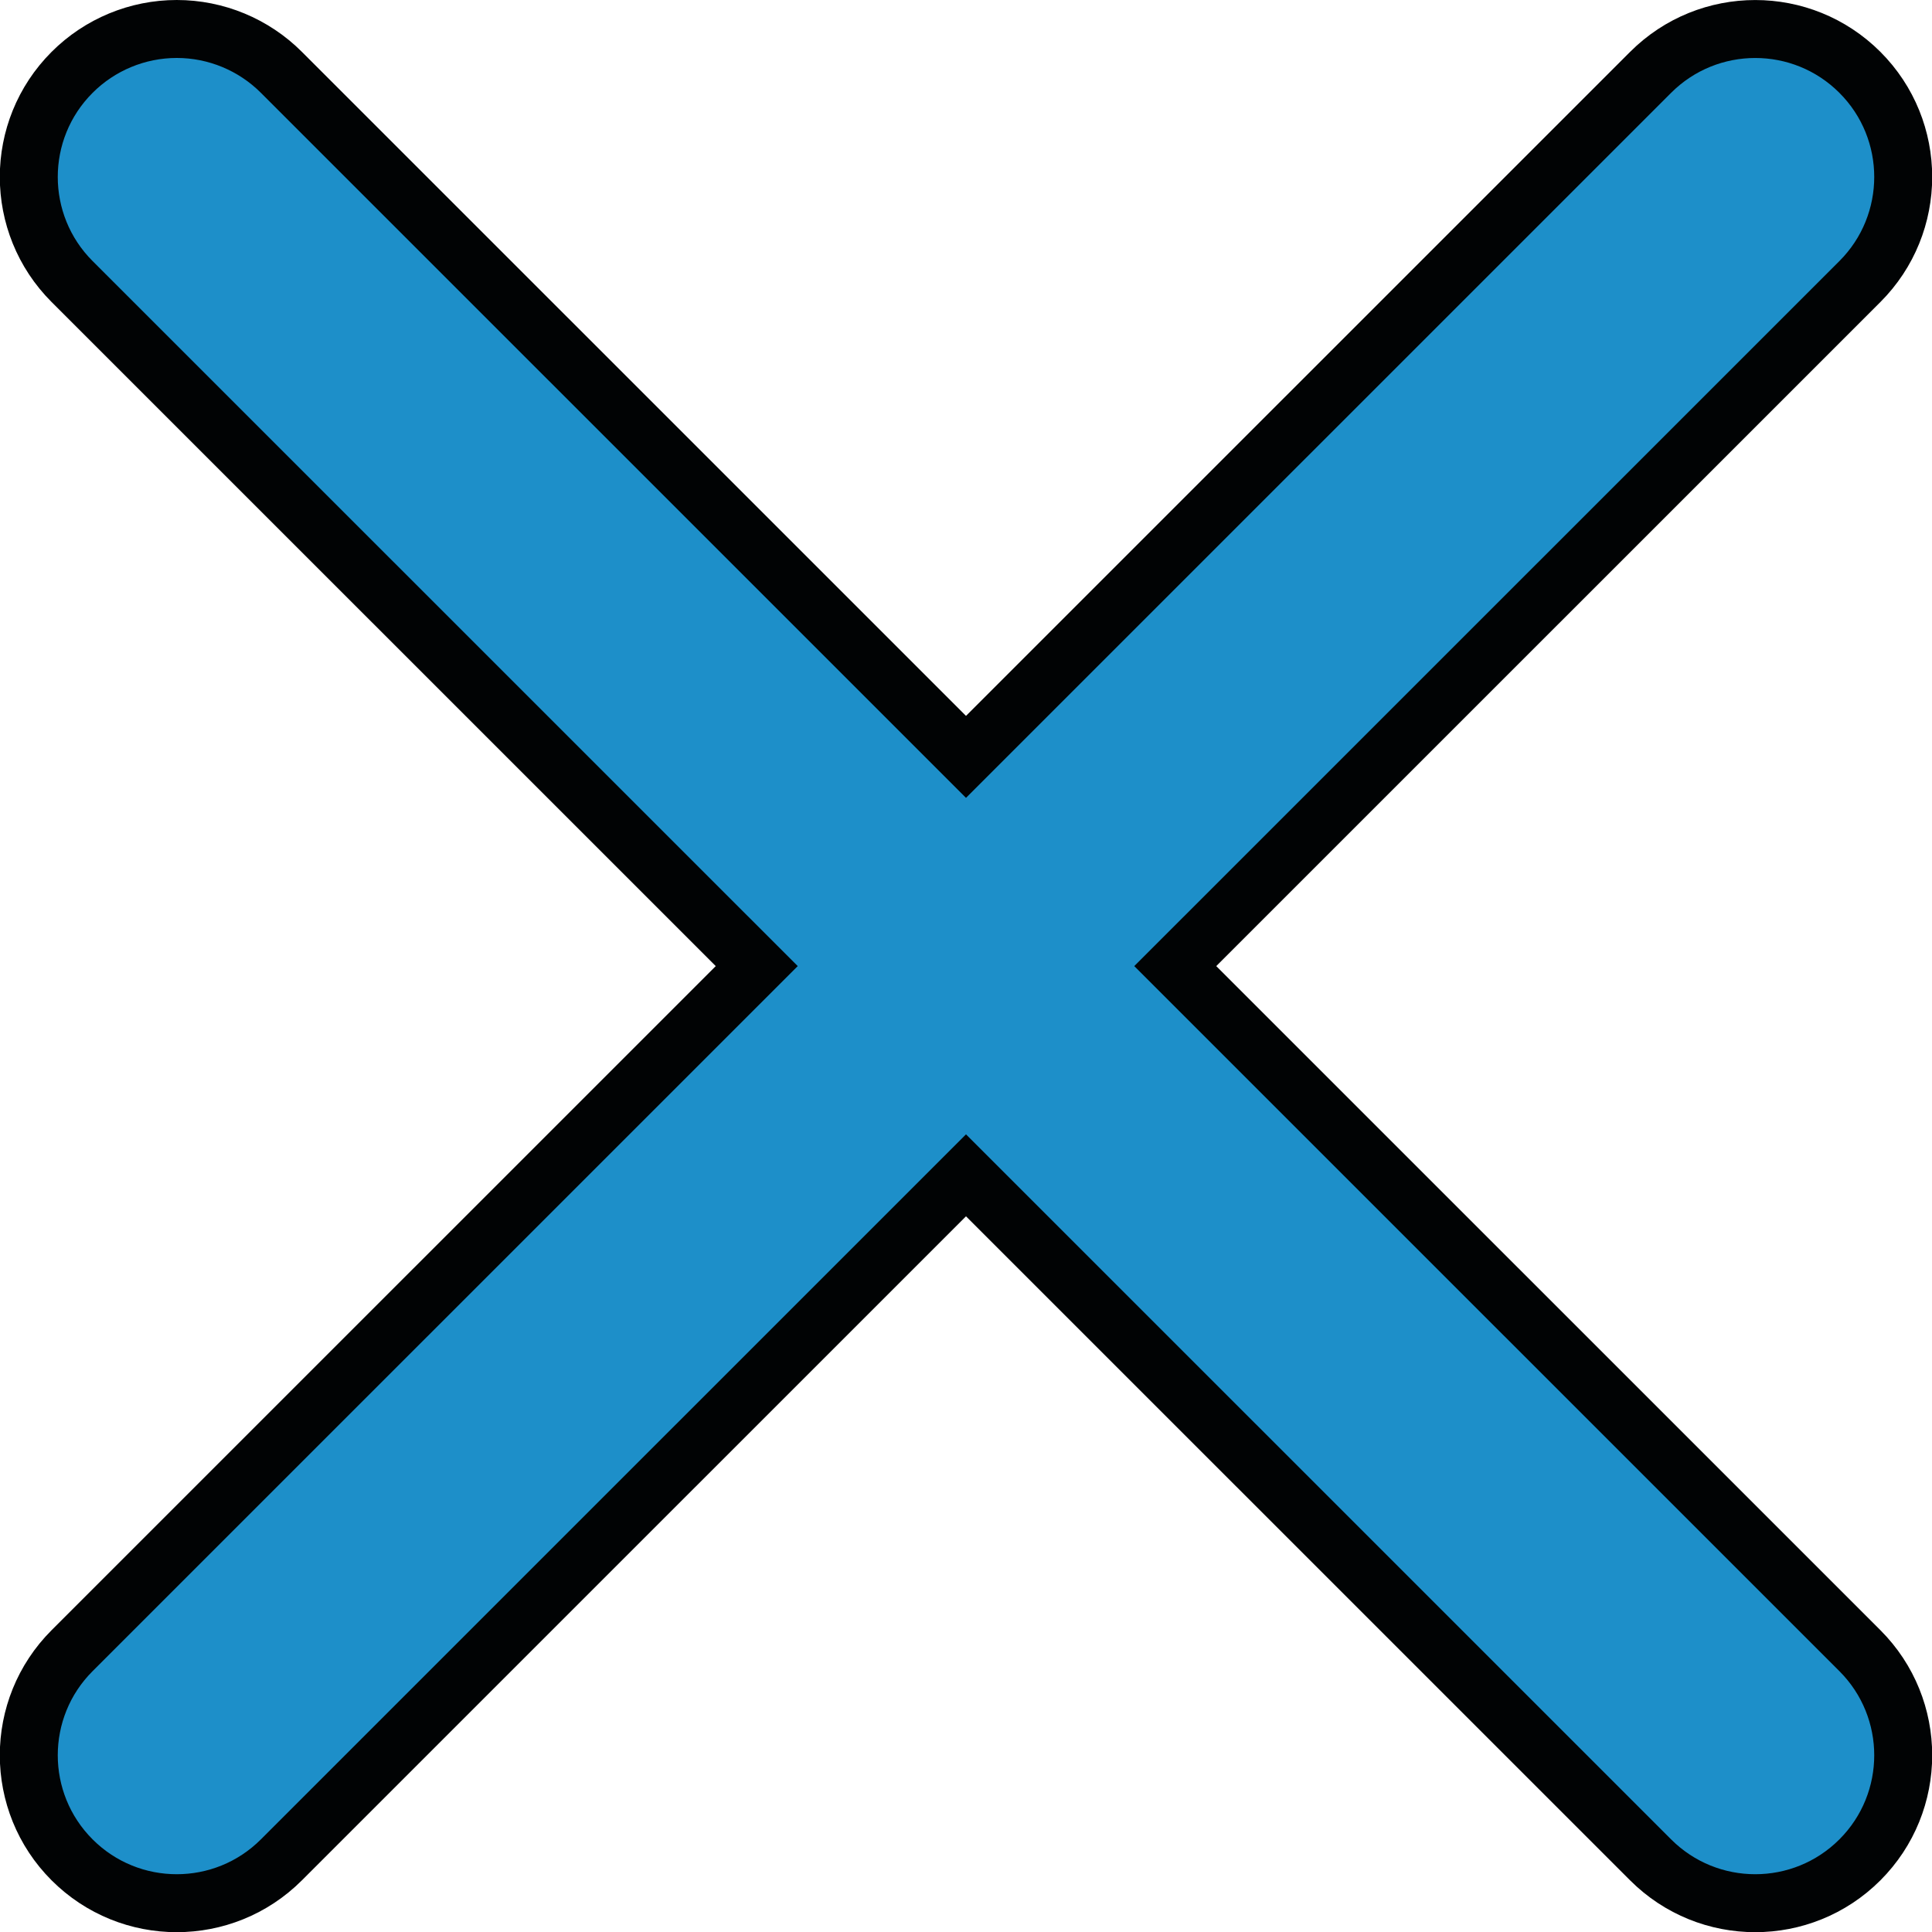
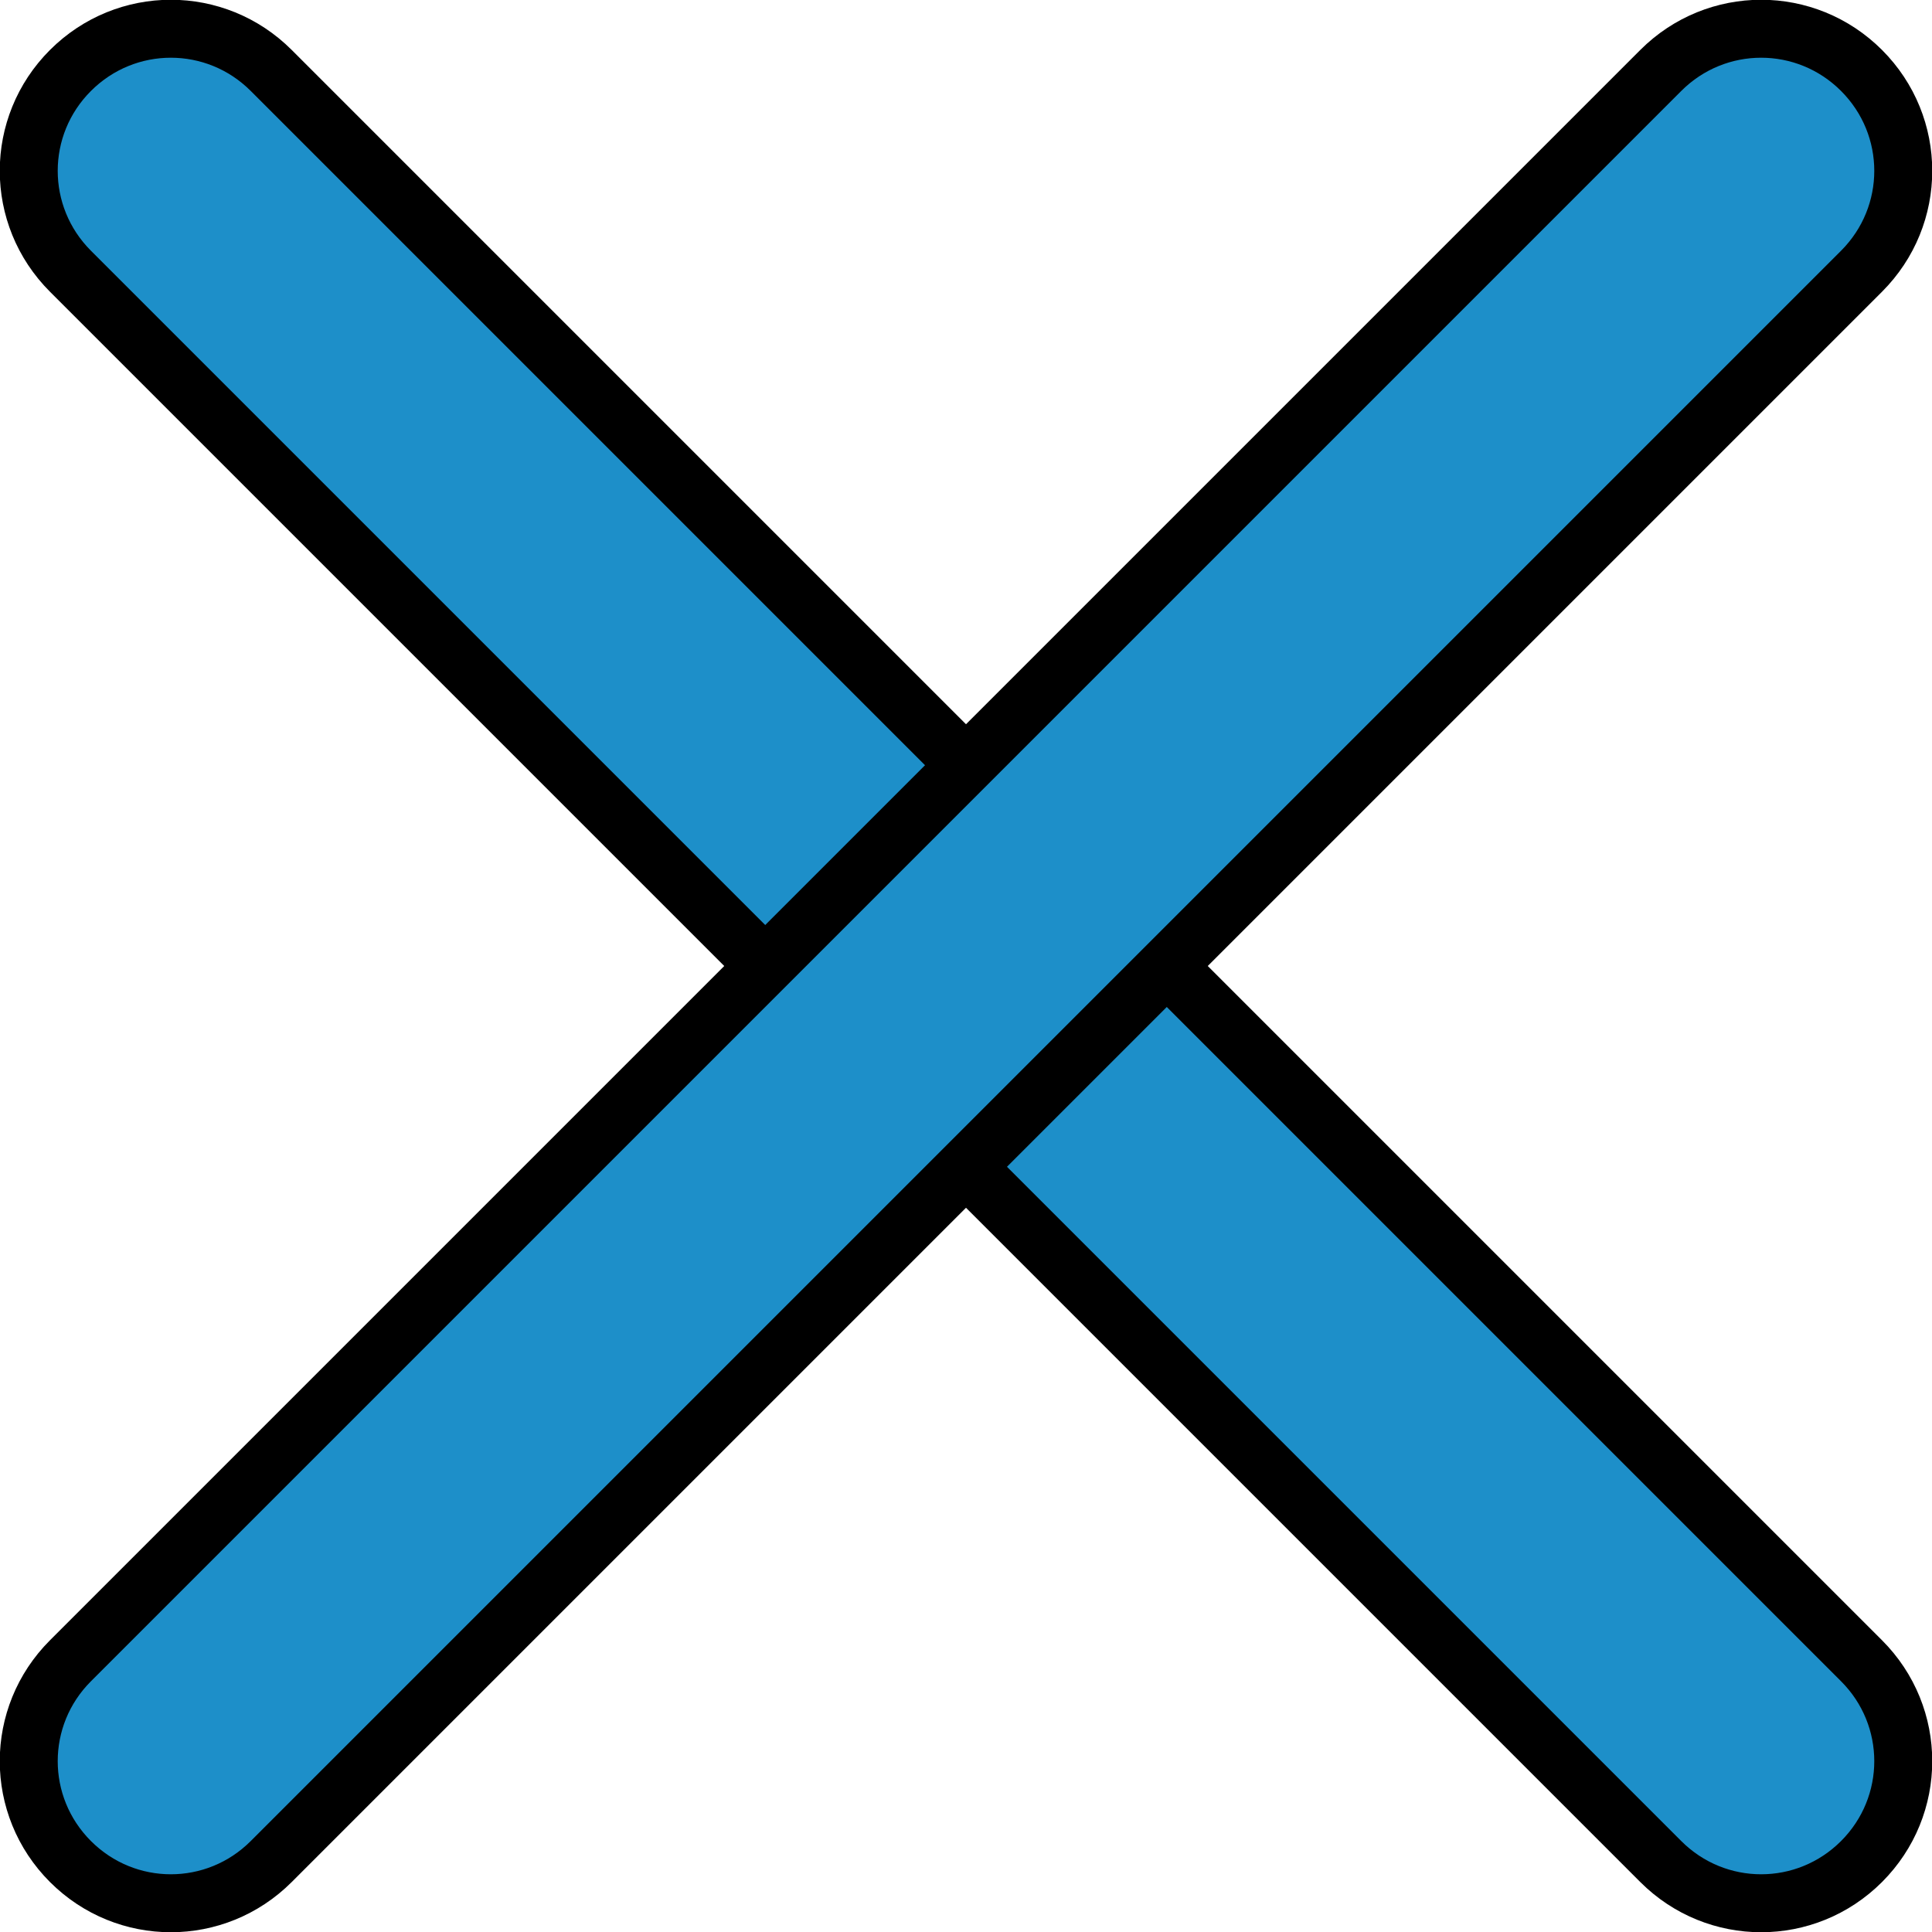
- <svg xmlns="http://www.w3.org/2000/svg" viewbox="0 0 40 40" style="stroke: #000;  stroke-width: 5;  stroke-linecap: round;" version="1.1" id="svg4" width="100" height="100" viewBox="0 0 100 100">
+ <svg xmlns="http://www.w3.org/2000/svg" width="100" height="100" viewBox="0 0 100 100" version="1.1" id="svg825">
  <defs id="defs8" />
-   <path style="color:#000000;fill:#1d8fc9;stroke:#010304;stroke-width:3;stroke-linecap:butt;stroke-miterlimit:4;stroke-dasharray:none;stroke-opacity:1" d="m 9.149,1.5 a 7.66,7.659 0 0 0 -5.416,2.244 7.66,7.659 0 0 0 0,10.83 L 39.169,50.005 3.733,85.437 a 7.66,7.659 0 0 0 0,10.83 7.66,7.659 0 0 0 10.831,0 L 50,60.835 85.436,96.267 a 7.66,7.659 0 0 0 10.831,0 7.66,7.659 0 0 0 0,-10.83 L 60.831,50.005 96.267,14.574 a 7.66,7.659 0 0 0 0,-10.83 7.66,7.659 0 0 0 -10.831,0 L 50,39.175 14.565,3.744 A 7.66,7.659 0 0 0 9.149,1.5 Z" id="path2" />
+   <path id="rect843" style="fill:#1d8fc9;stroke:#000000;stroke-width:3;stroke-linecap:round;stroke-linejoin:round;stroke-miterlimit:4;stroke-dasharray:none" d="m 3.647,3.647 c 2.879,-2.879 7.513,-2.879 10.392,0 L 96.353,85.961 c 2.879,2.879 2.879,7.513 0,10.392 -2.879,2.879 -7.513,2.879 -10.392,0 L 3.647,14.039 C 0.768,11.16 0.768,6.525 3.647,3.647 Z" />
+   <path id="rect843-3" style="fill:#1d8fc9;stroke:#000000;stroke-width:3;stroke-linecap:round;stroke-linejoin:round;stroke-miterlimit:4;stroke-dasharray:none" d="m 96.353,3.647 c 2.879,2.879 2.879,7.513 0,10.392 L 14.039,96.353 c -2.879,2.879 -7.513,2.879 -10.392,0 -2.879,-2.879 -2.879,-7.513 -10e-7,-10.392 L 85.961,3.647 c 2.879,-2.879 7.513,-2.879 10.392,0 z" />
</svg>
